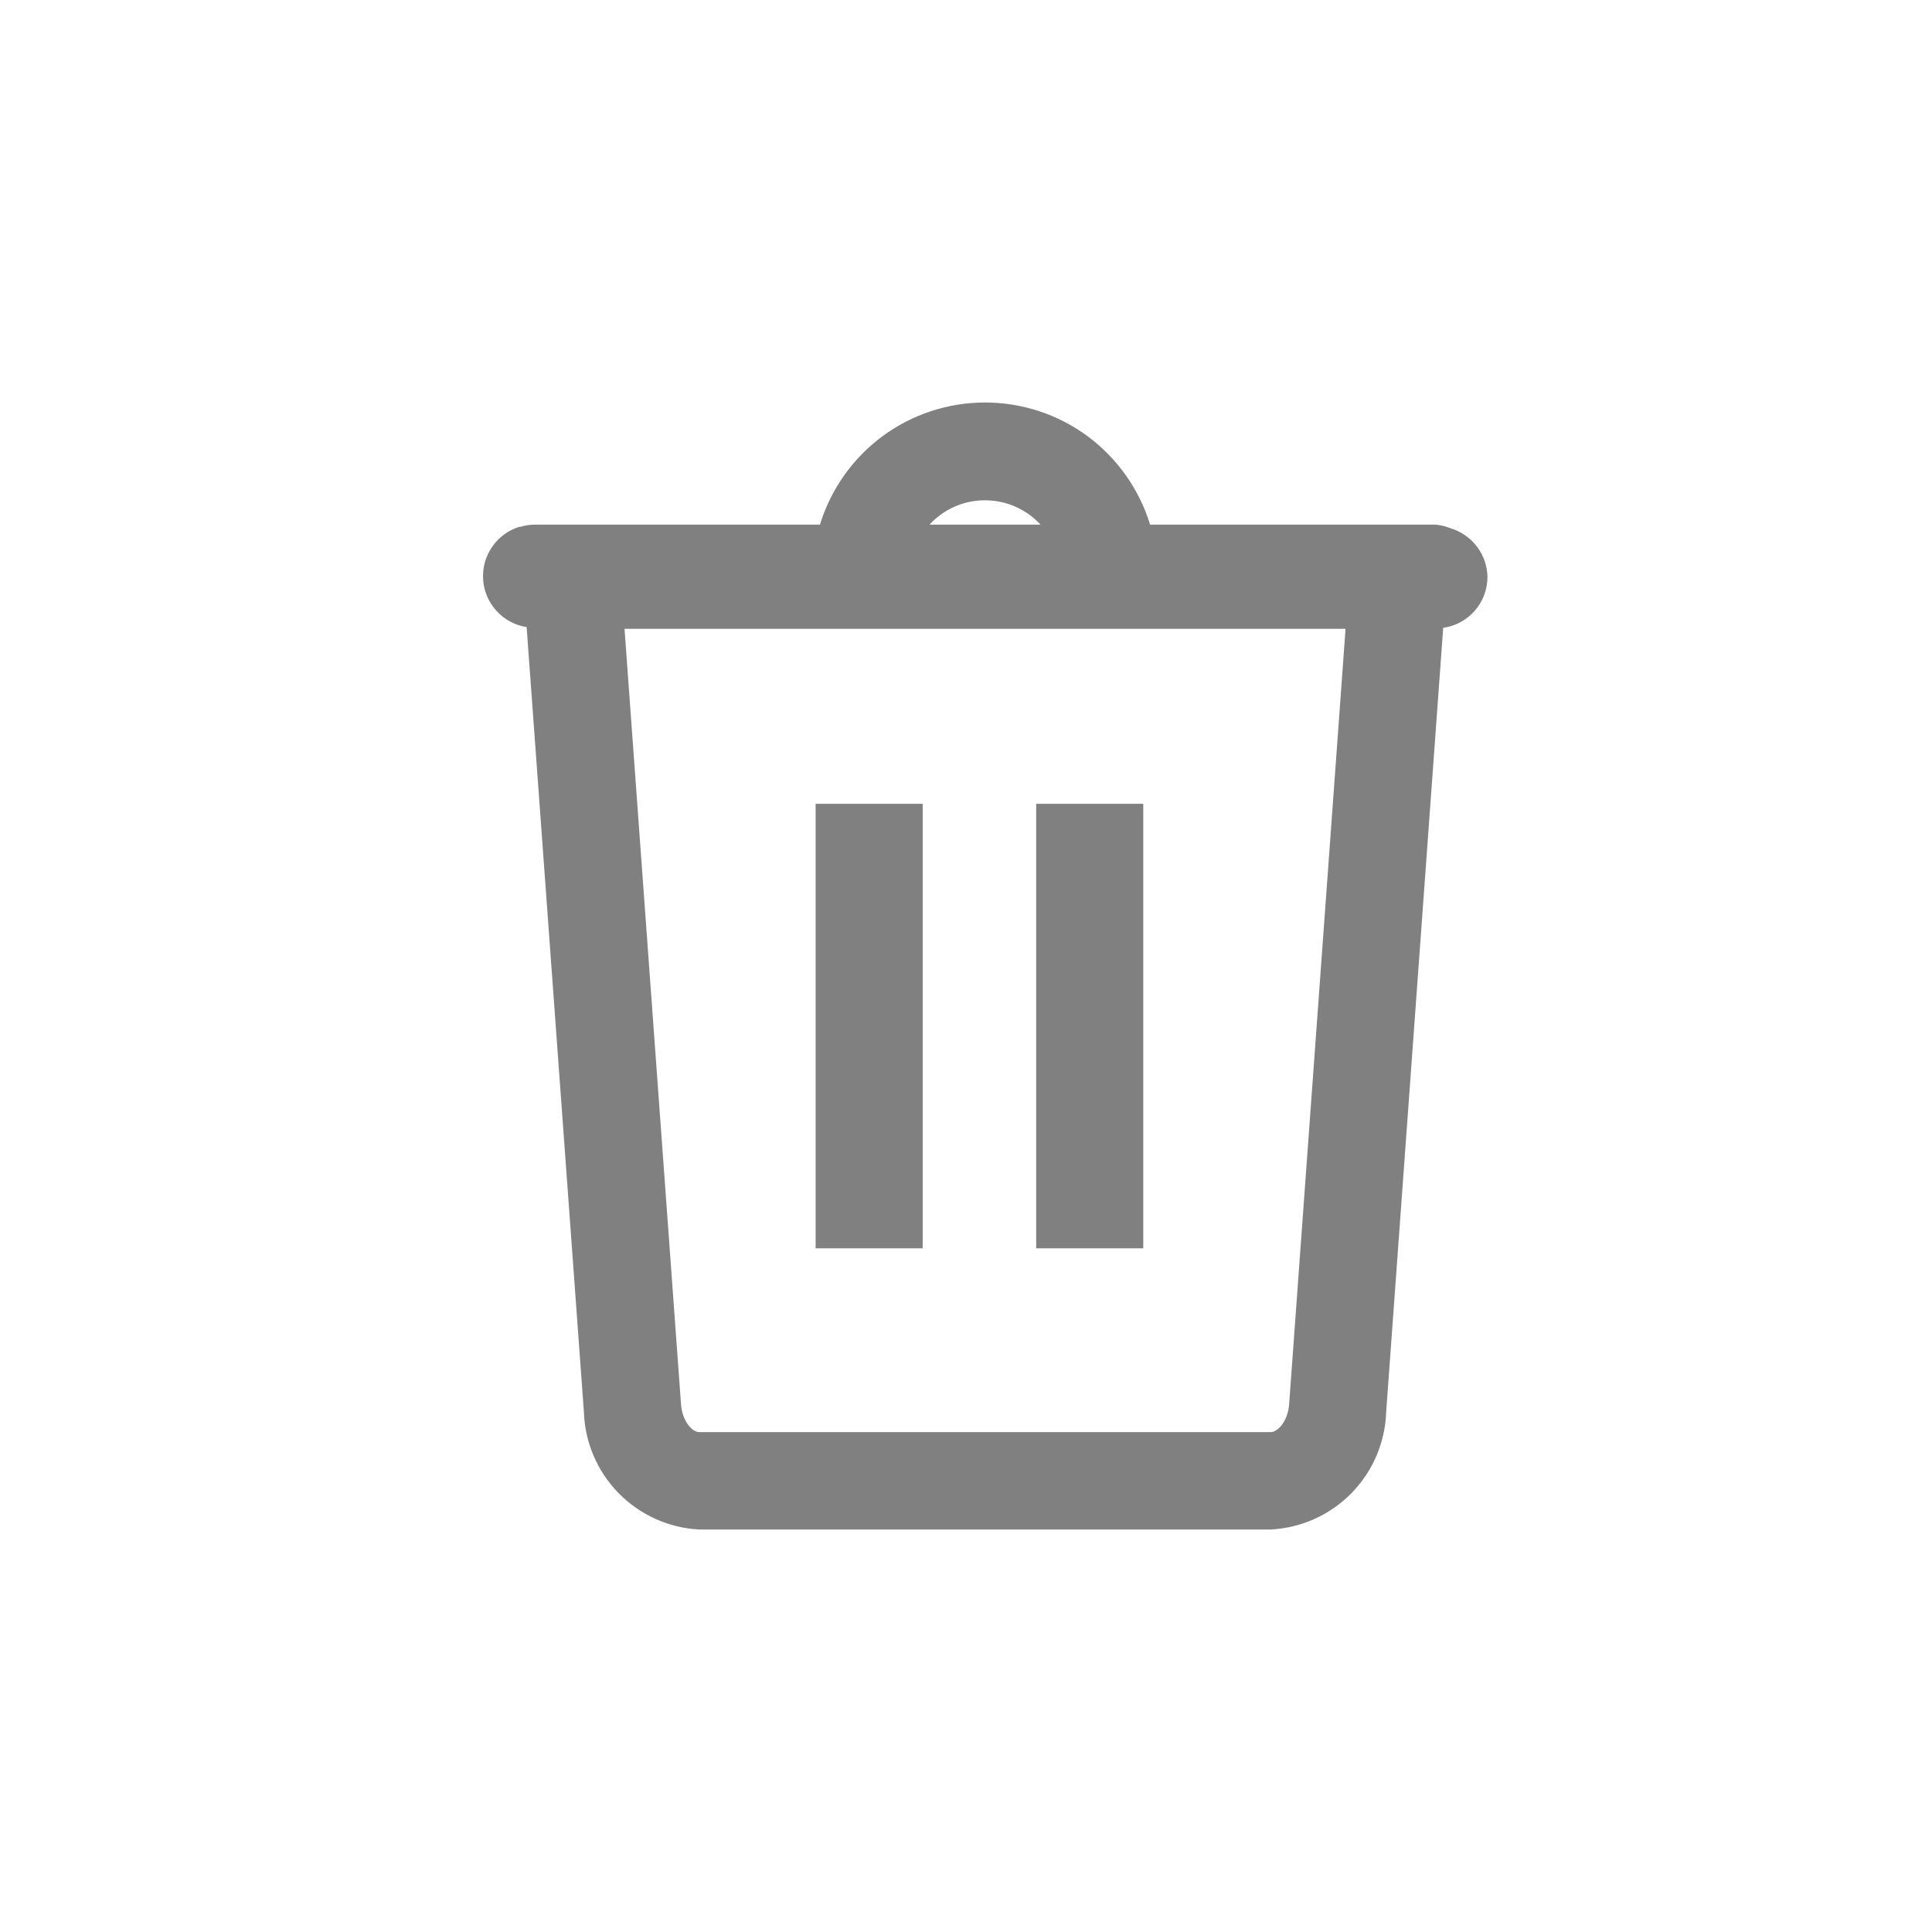
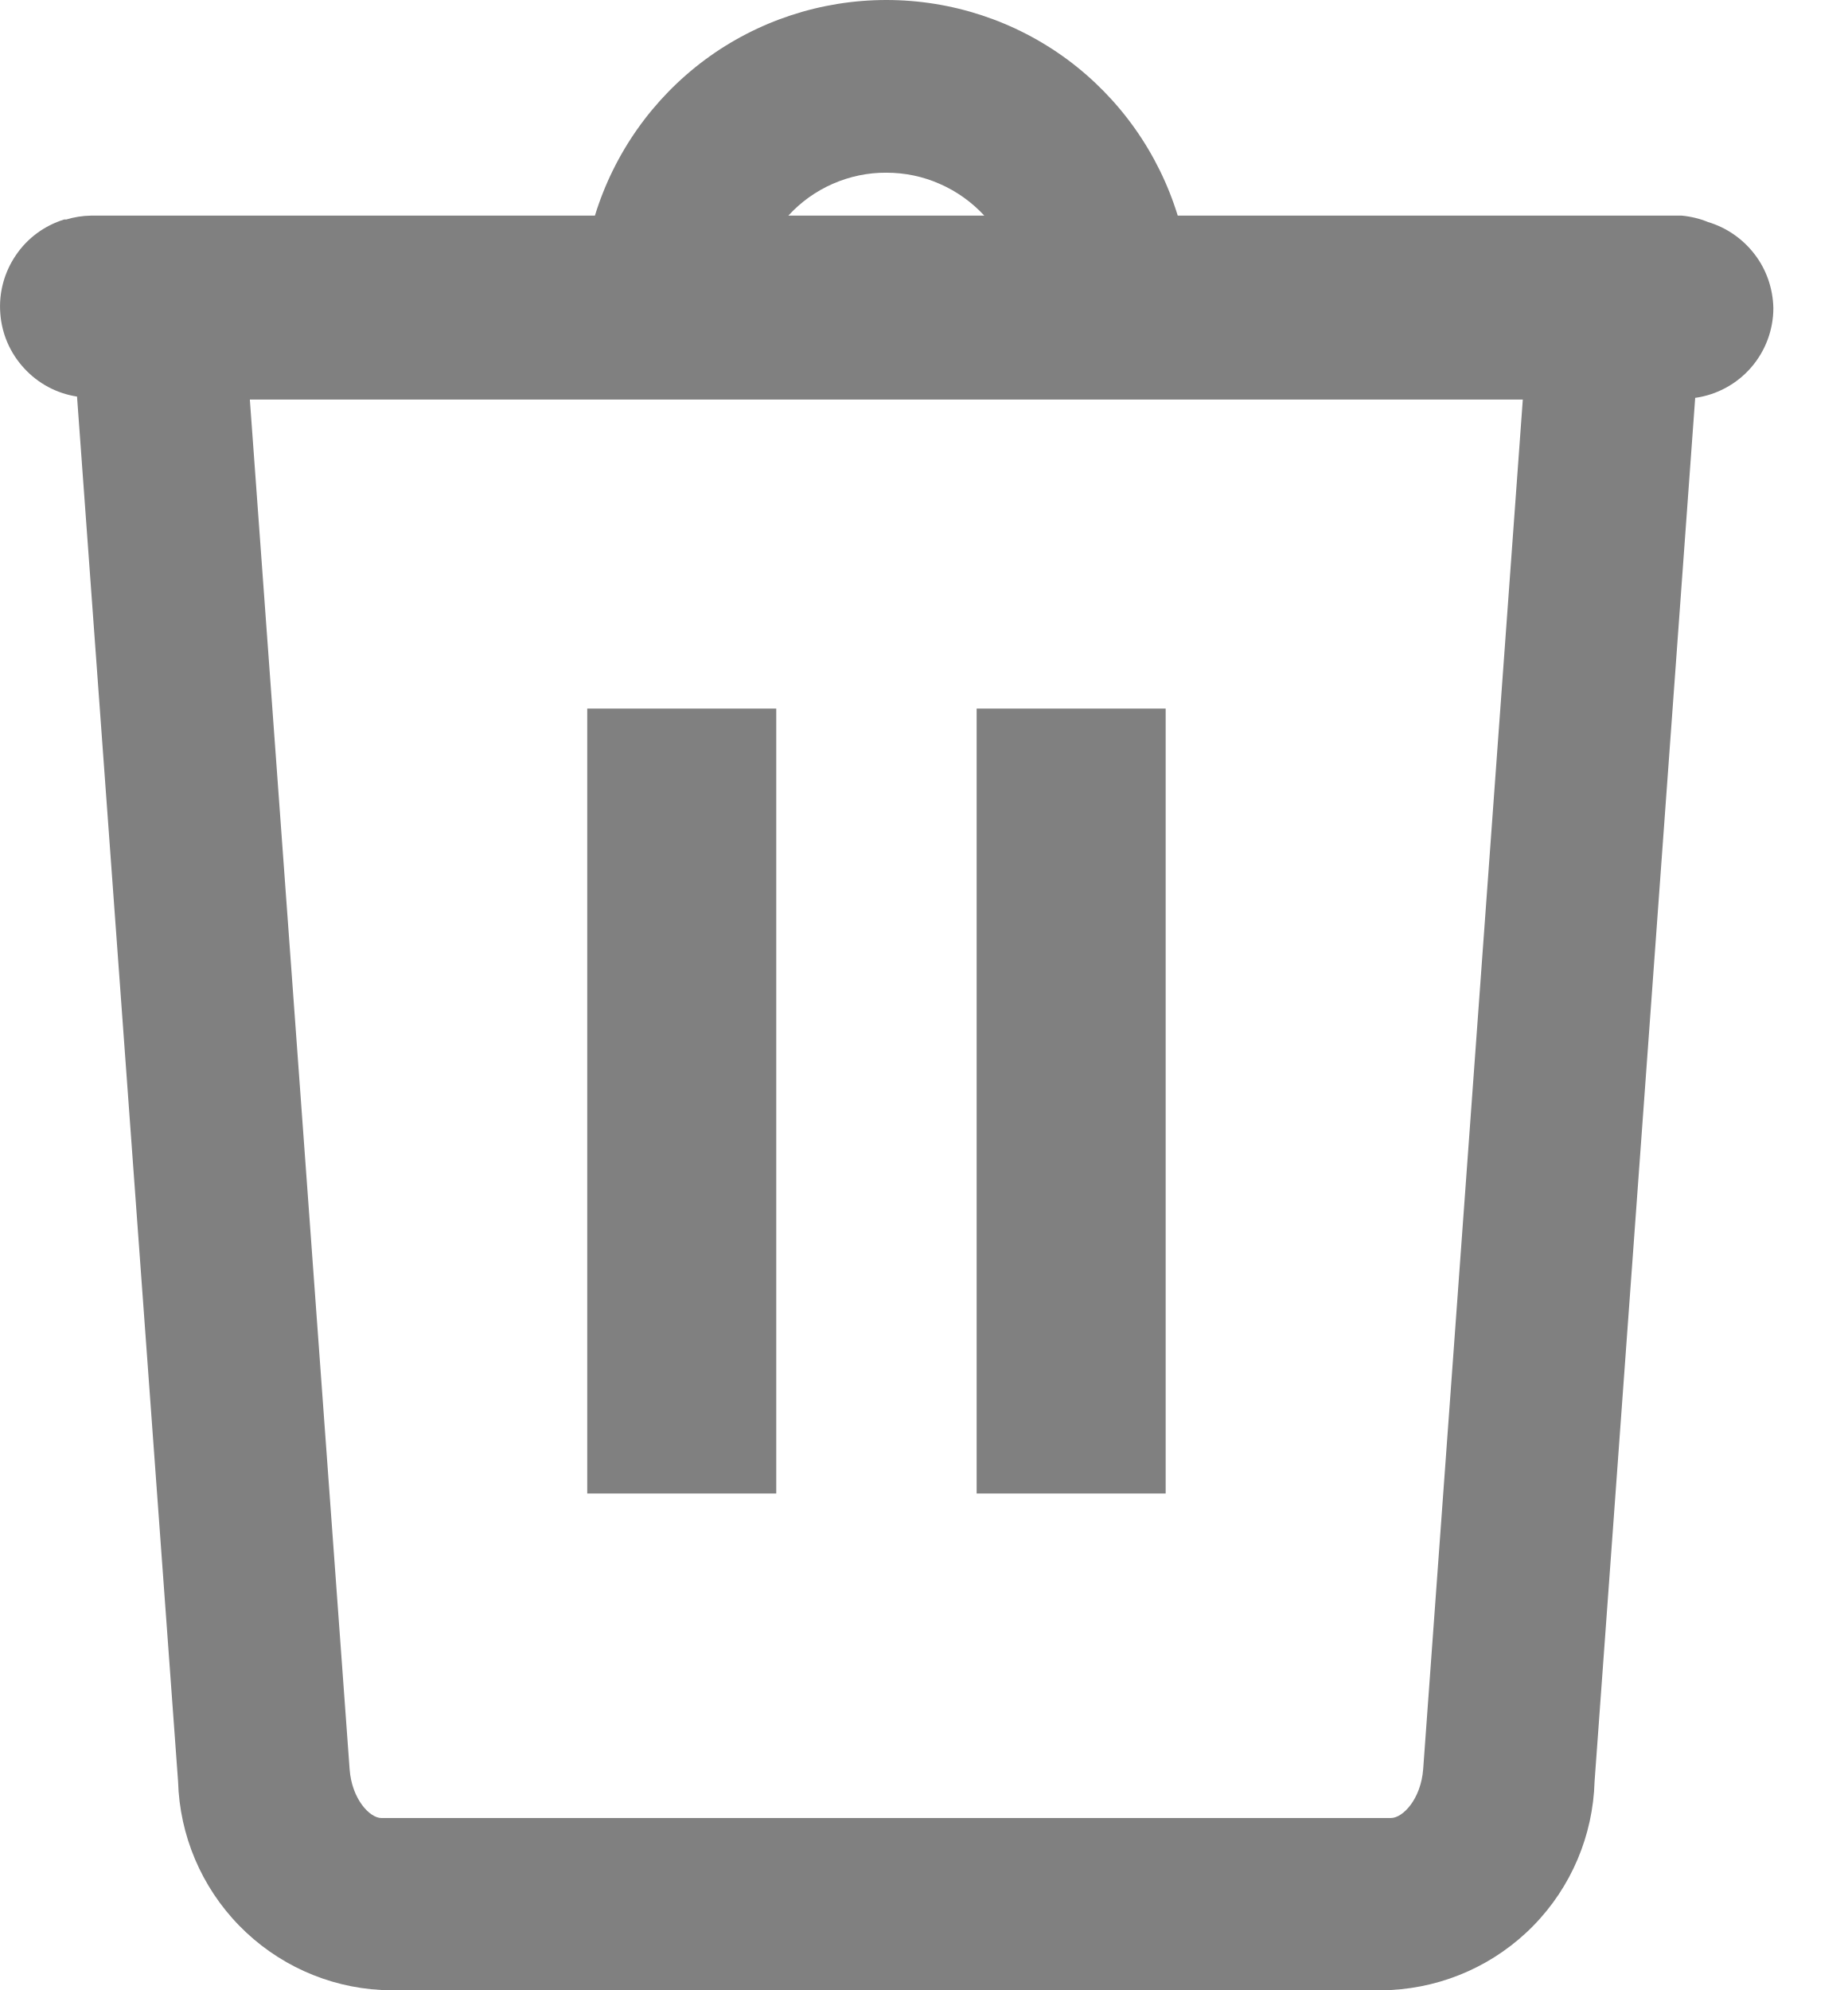
- <svg xmlns="http://www.w3.org/2000/svg" width="24" height="24" viewBox="0 0 24 24" fill="none">
-   <path d="M14.202 9.985H12.872V15.507H14.202V9.985Z" fill="#808080" />
-   <path d="M11.462 9.985H10.132V15.507H11.462V9.985Z" fill="#808080" />
-   <path d="M18.478 7.167C18.475 7.031 18.43 6.898 18.347 6.79C18.264 6.681 18.149 6.601 18.018 6.562C17.96 6.538 17.897 6.523 17.834 6.517H14.287C14.152 6.078 13.881 5.694 13.512 5.42C13.143 5.147 12.696 5 12.236 5C11.777 5 11.33 5.147 10.961 5.42C10.592 5.694 10.32 6.078 10.186 6.517H6.639C6.581 6.518 6.523 6.527 6.467 6.544H6.452C6.313 6.587 6.193 6.675 6.112 6.795C6.03 6.915 5.991 7.059 6.002 7.203C6.012 7.348 6.071 7.484 6.17 7.591C6.268 7.698 6.399 7.768 6.542 7.79L7.253 17.533C7.264 17.913 7.417 18.274 7.682 18.546C7.947 18.817 8.304 18.98 8.683 19H15.787C16.166 18.98 16.524 18.819 16.79 18.547C17.056 18.275 17.209 17.913 17.22 17.533L17.928 7.799C18.08 7.778 18.22 7.702 18.321 7.586C18.422 7.47 18.478 7.321 18.478 7.167ZM12.236 6.215C12.366 6.215 12.494 6.241 12.613 6.294C12.732 6.346 12.838 6.422 12.926 6.517H11.547C11.635 6.421 11.741 6.345 11.86 6.293C11.979 6.241 12.107 6.214 12.236 6.215ZM15.787 17.79H8.683C8.602 17.79 8.475 17.657 8.46 17.446L7.758 7.811H16.715L16.014 17.446C15.998 17.657 15.871 17.79 15.787 17.79Z" fill="#808080" />
+ <svg xmlns="http://www.w3.org/2000/svg" width="13" height="14" viewBox="0 0 13 14" fill="none">
+   <path d="M8.202 4.985H6.872V10.507H8.202V4.985Z" fill="#808080" />
+   <path d="M5.462 4.985H4.132V10.507H5.462V4.985Z" fill="#808080" />
+   <path d="M12.478 2.167C12.475 2.031 12.43 1.898 12.347 1.79C12.264 1.681 12.149 1.601 12.018 1.562C11.96 1.538 11.897 1.523 11.834 1.517H8.287C8.152 1.078 7.881 0.694 7.512 0.42C7.143 0.147 6.696 0 6.237 0C5.777 0 5.33 0.147 4.961 0.42C4.592 0.694 4.321 1.078 4.186 1.517H0.639C0.581 1.518 0.523 1.527 0.467 1.544H0.452C0.313 1.587 0.193 1.675 0.112 1.795C0.03 1.915 -0.009 2.059 0.002 2.203C0.012 2.348 0.071 2.484 0.17 2.591C0.268 2.698 0.399 2.768 0.542 2.79L1.253 12.533C1.264 12.913 1.417 13.274 1.682 13.546C1.947 13.818 2.304 13.98 2.683 14H9.787C10.166 13.98 10.524 13.819 10.79 13.547C11.056 13.275 11.209 12.913 11.22 12.533L11.928 2.799C12.08 2.778 12.22 2.702 12.321 2.586C12.422 2.47 12.478 2.321 12.478 2.167ZM6.237 1.215C6.366 1.215 6.494 1.241 6.613 1.294C6.732 1.346 6.838 1.422 6.926 1.517H5.547C5.635 1.421 5.741 1.345 5.86 1.293C5.979 1.241 6.107 1.214 6.237 1.215ZM9.787 12.79H2.683C2.602 12.79 2.475 12.657 2.46 12.446L1.758 2.811H10.715L10.014 12.446C9.998 12.657 9.871 12.79 9.787 12.79Z" fill="#808080" />
</svg>
